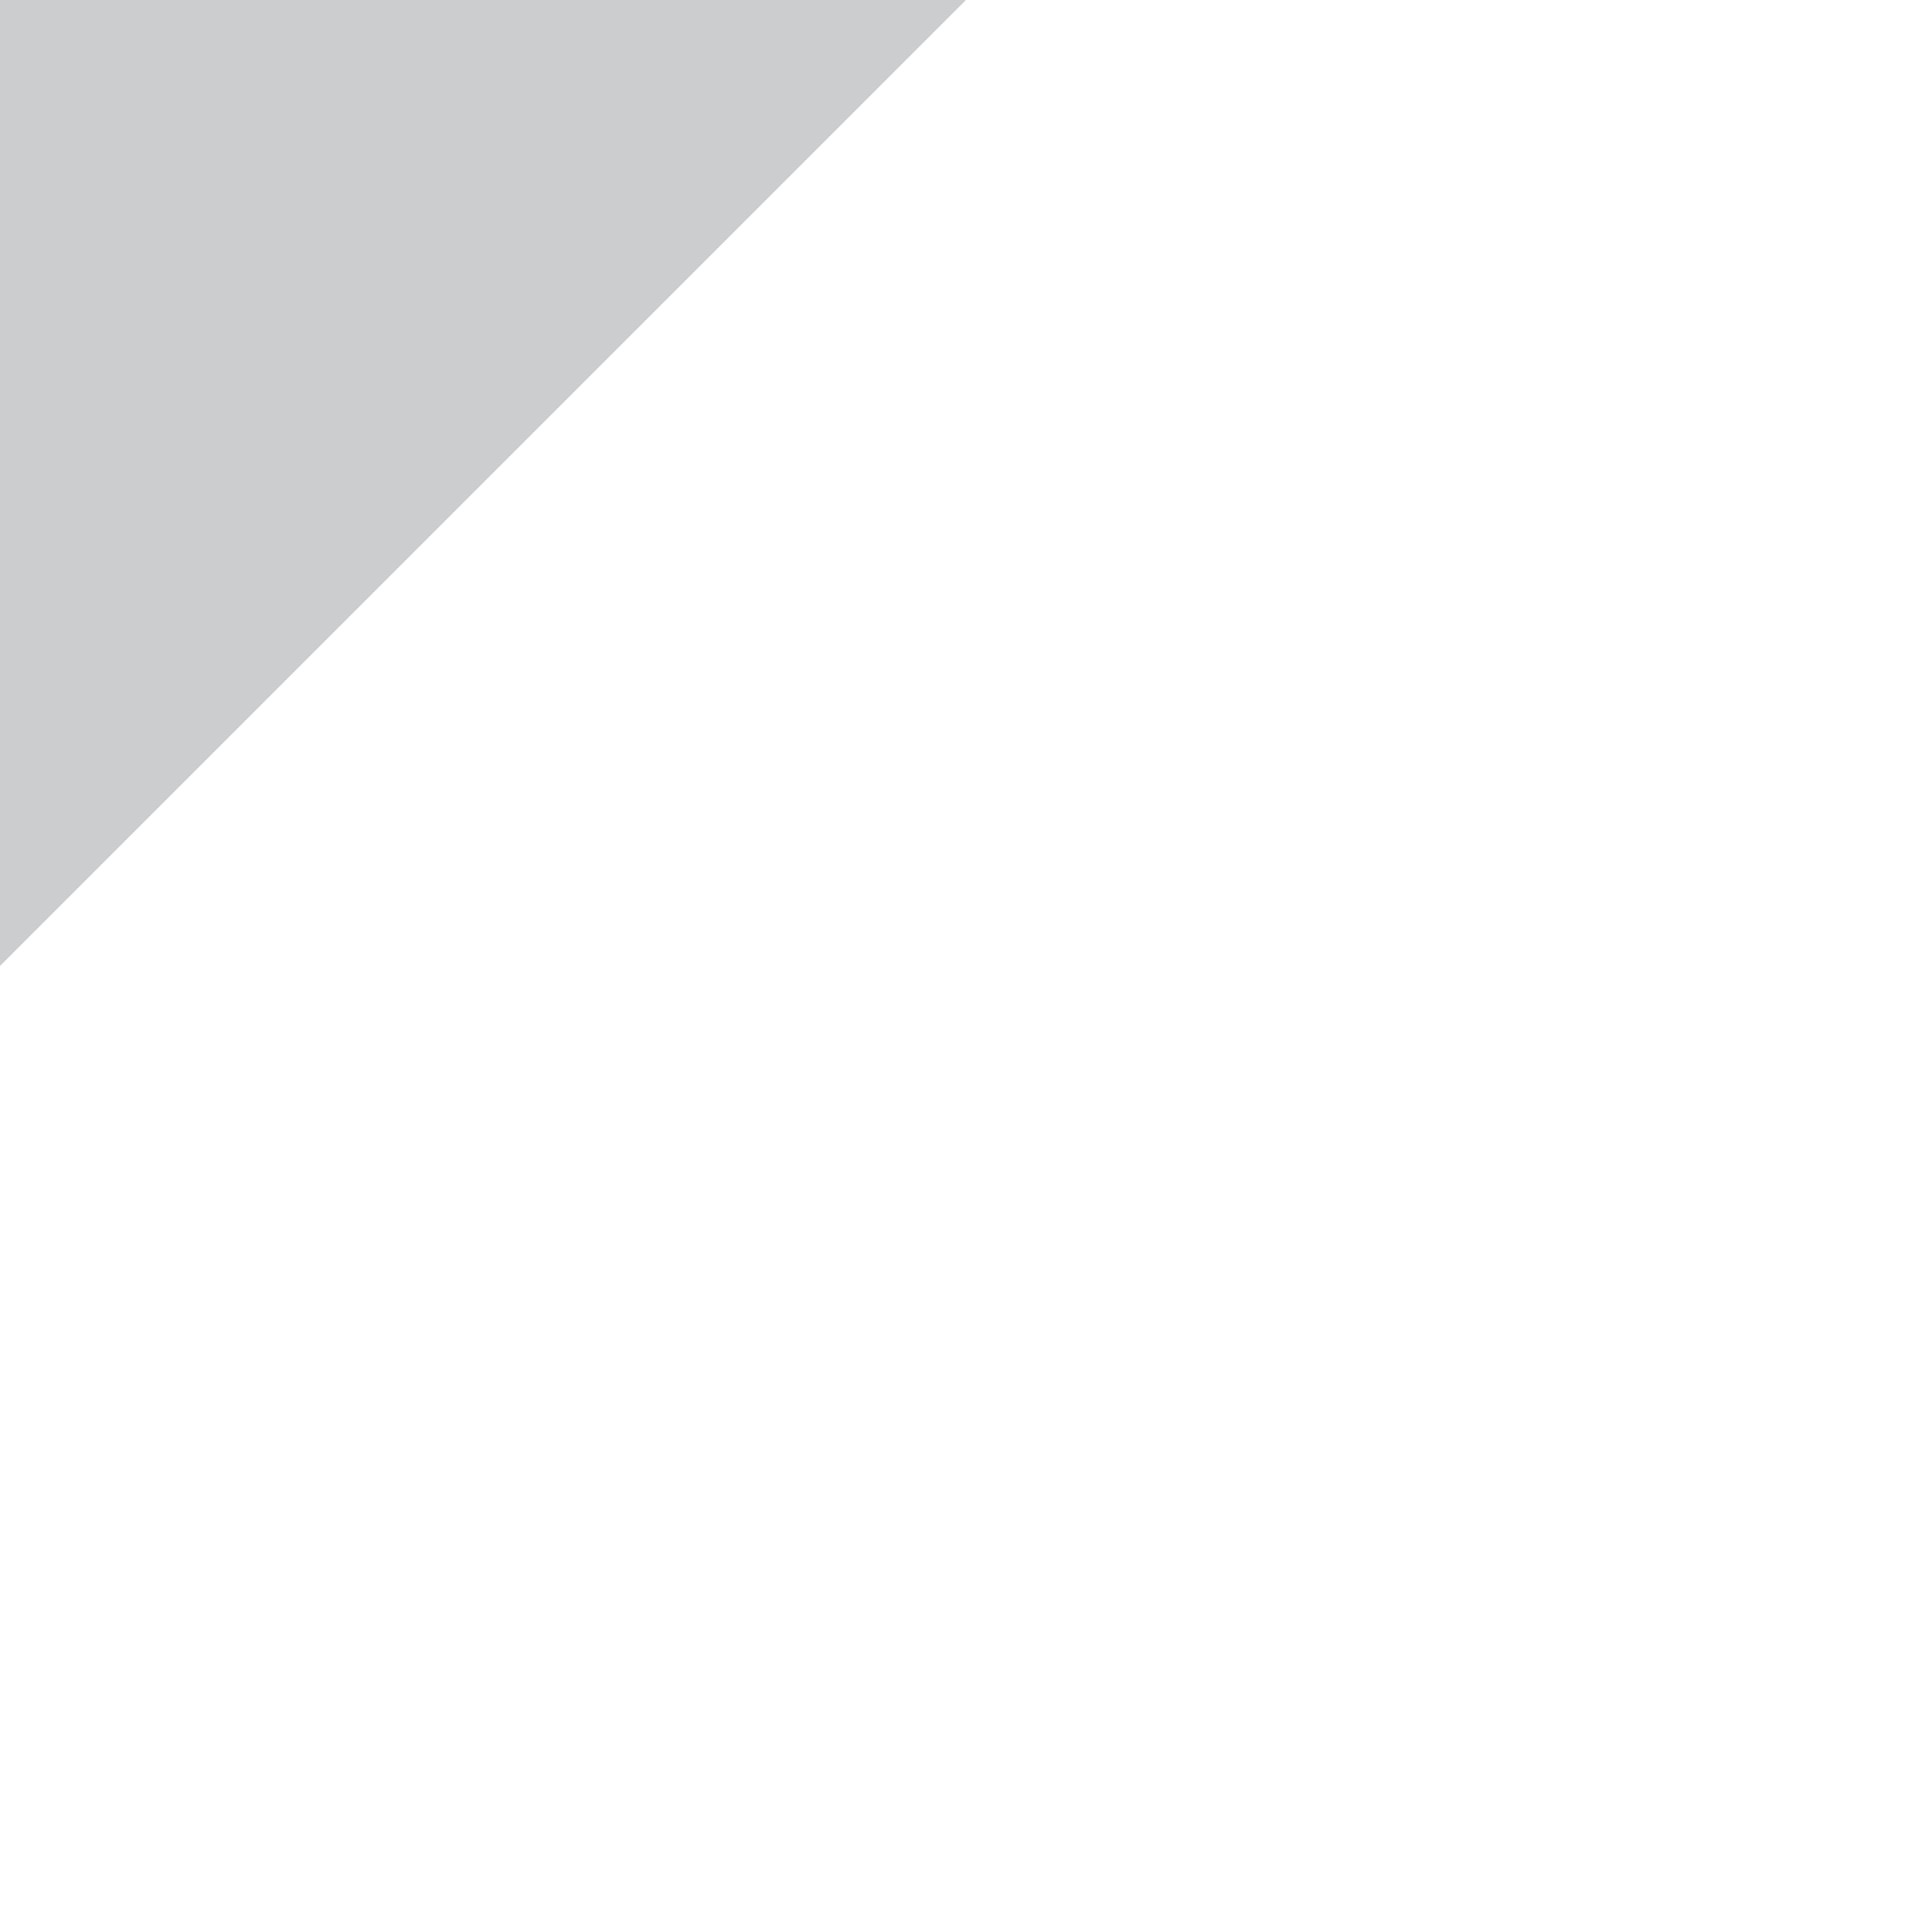
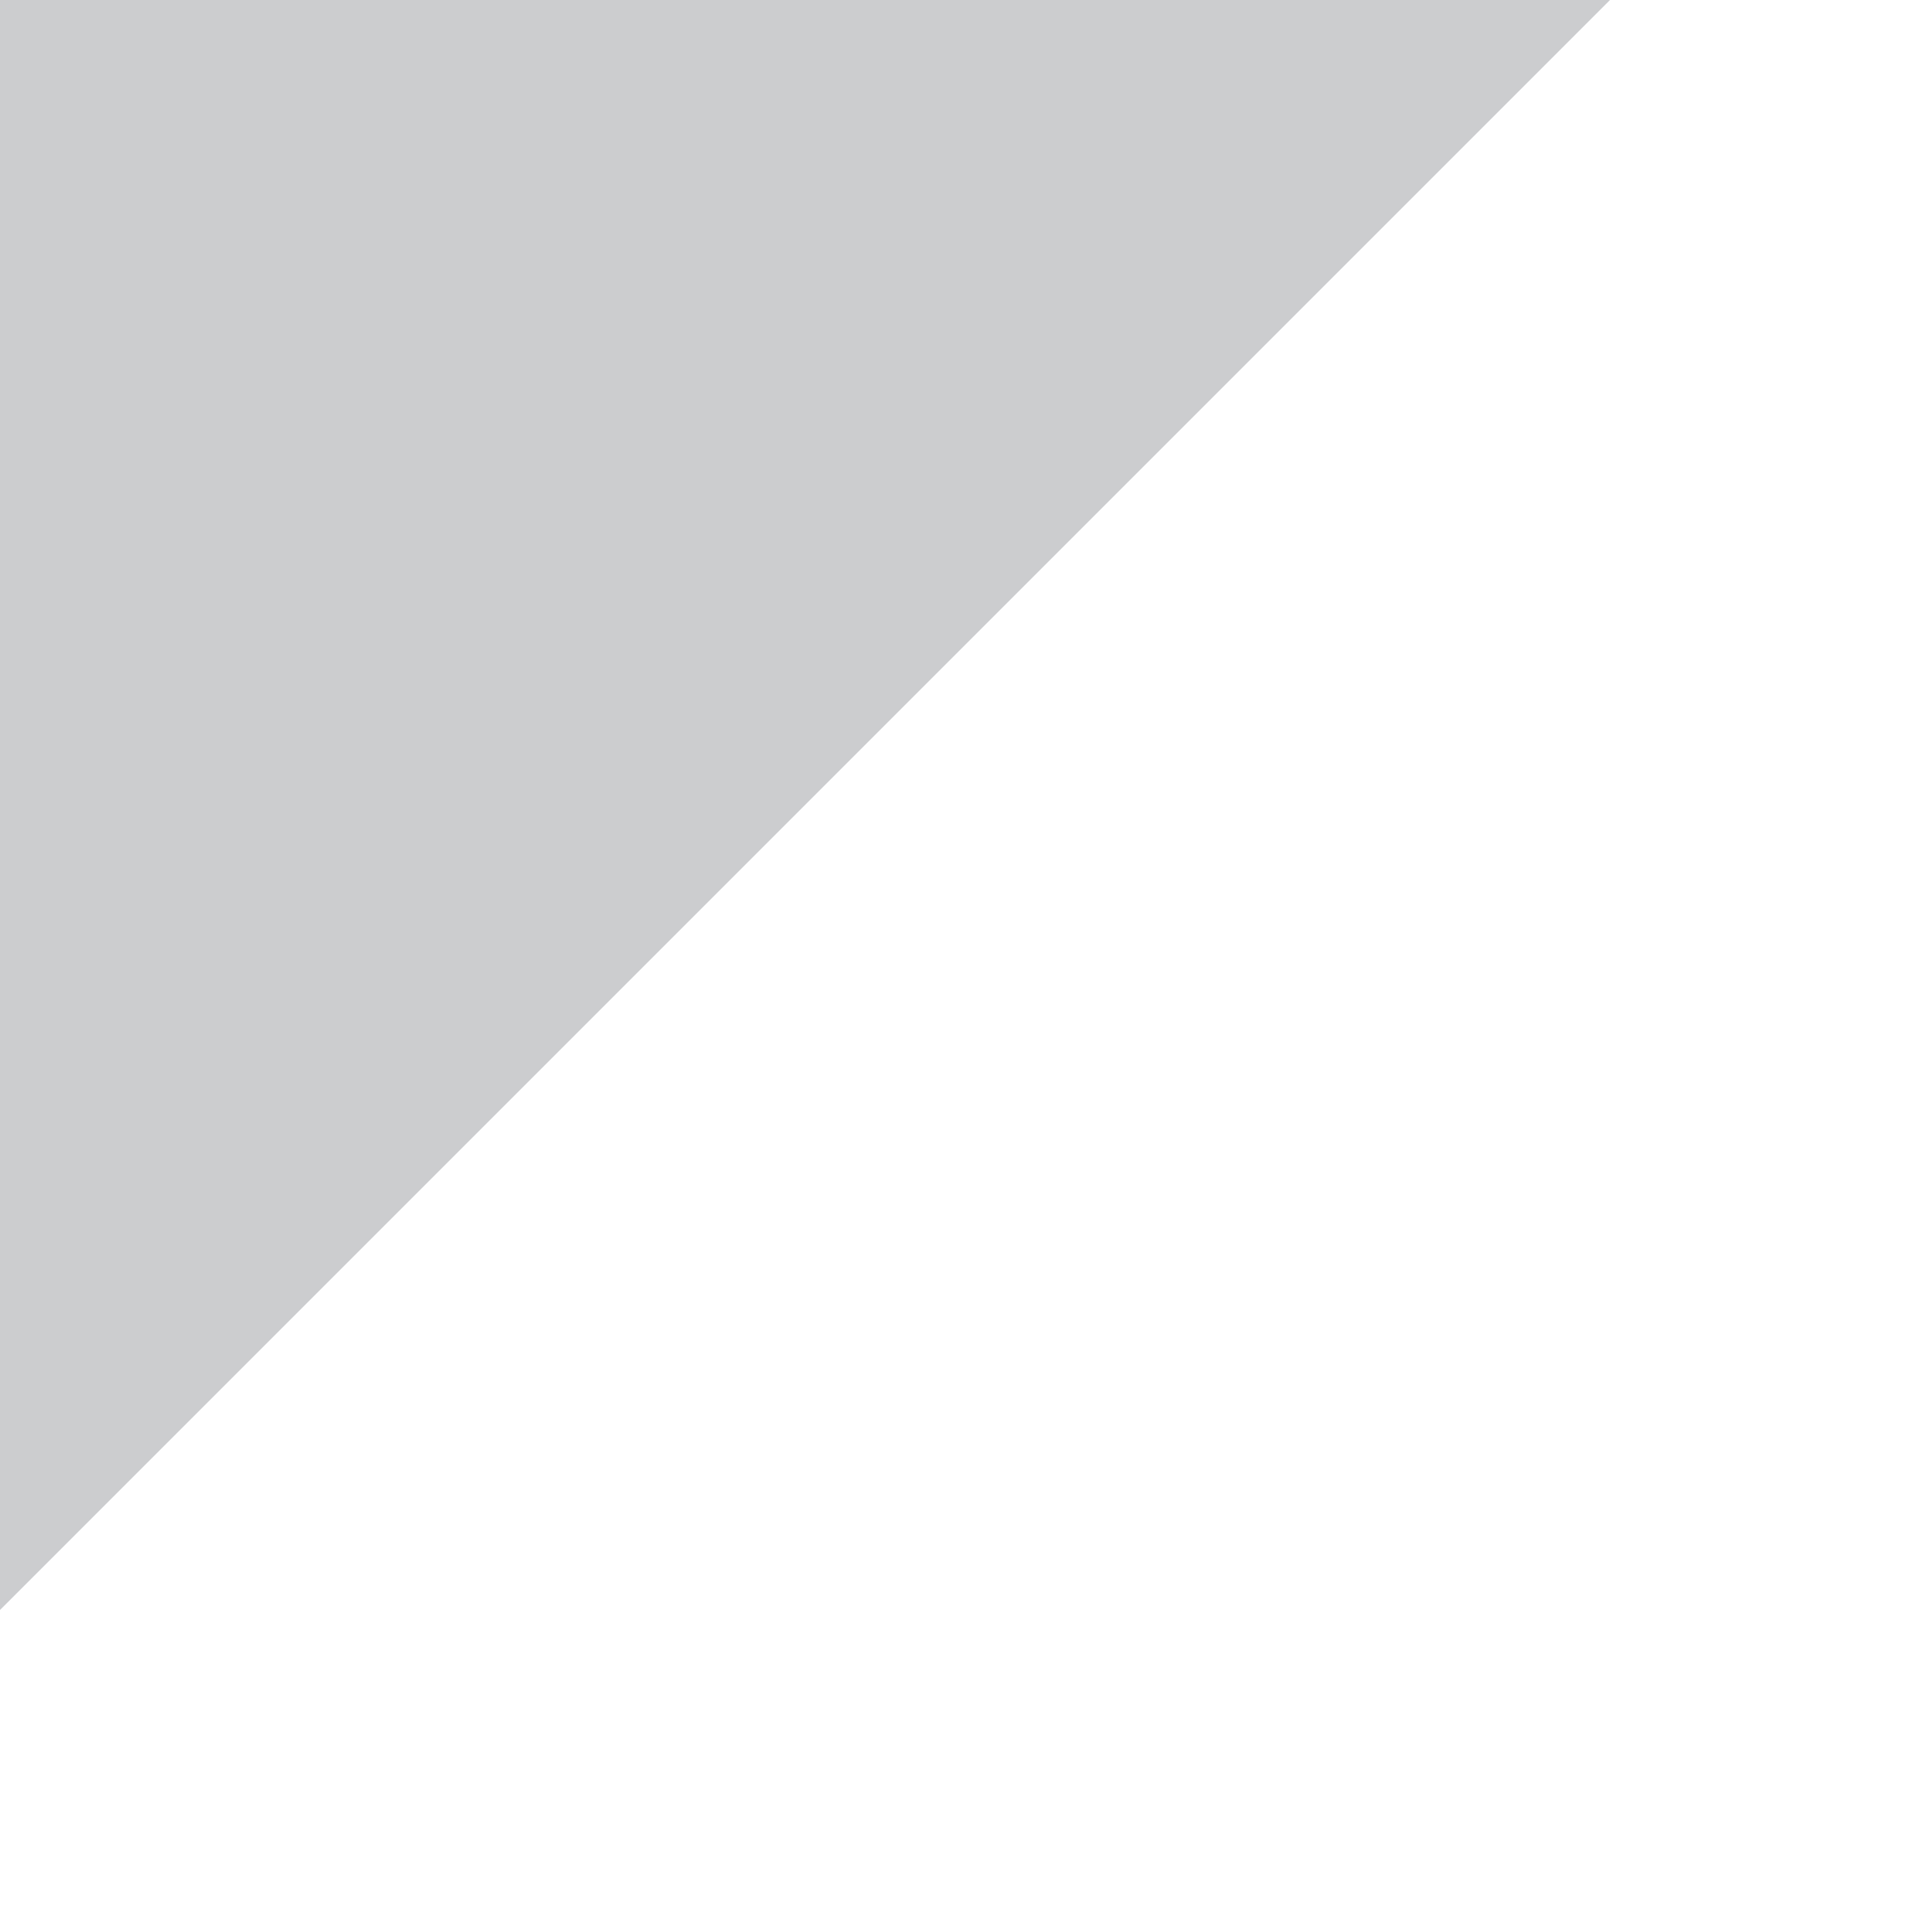
<svg xmlns="http://www.w3.org/2000/svg" width="6" height="6" version="1.1" viewBox="0 0 6 6">
-   <path d="m0 0v3l3-3z" color="#000000" fill="#cccdcf" fill-rule="evenodd" style="-inkscape-stroke:none" />
+   <path d="m0 0v5l5-5z" color="#000000" fill="#cccdcf" fill-rule="evenodd" style="-inkscape-stroke:none" />
</svg>
